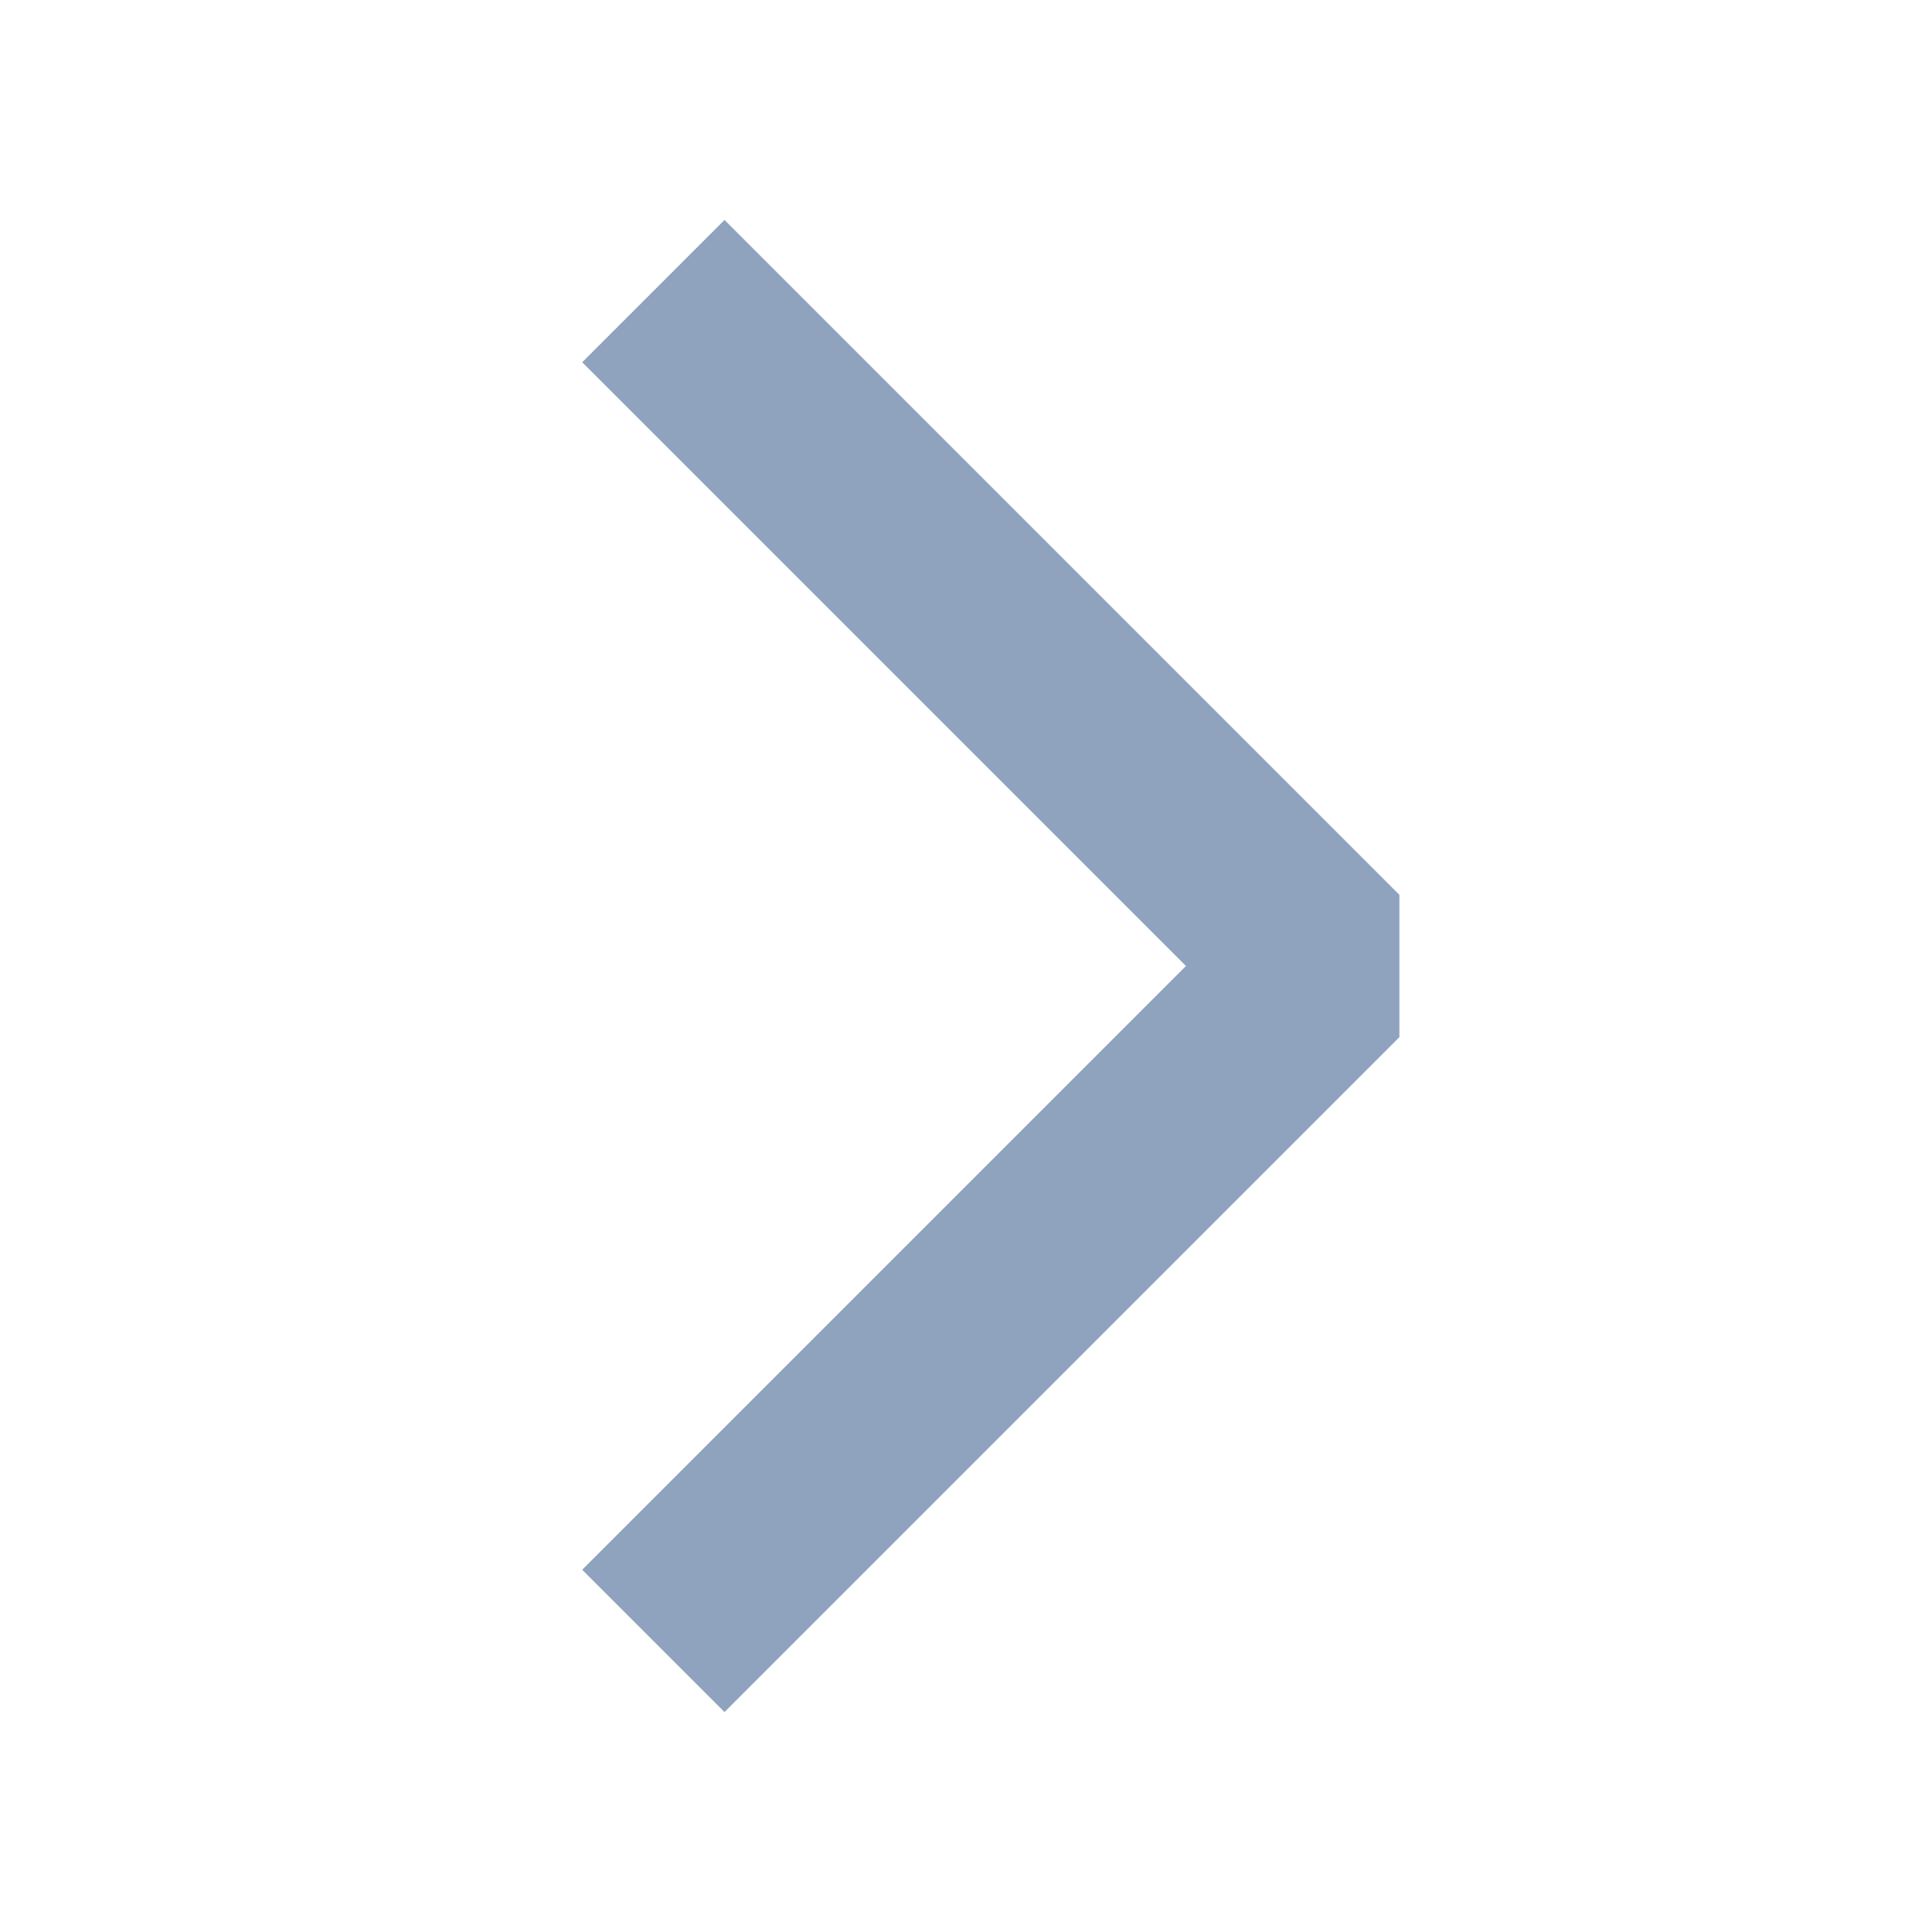
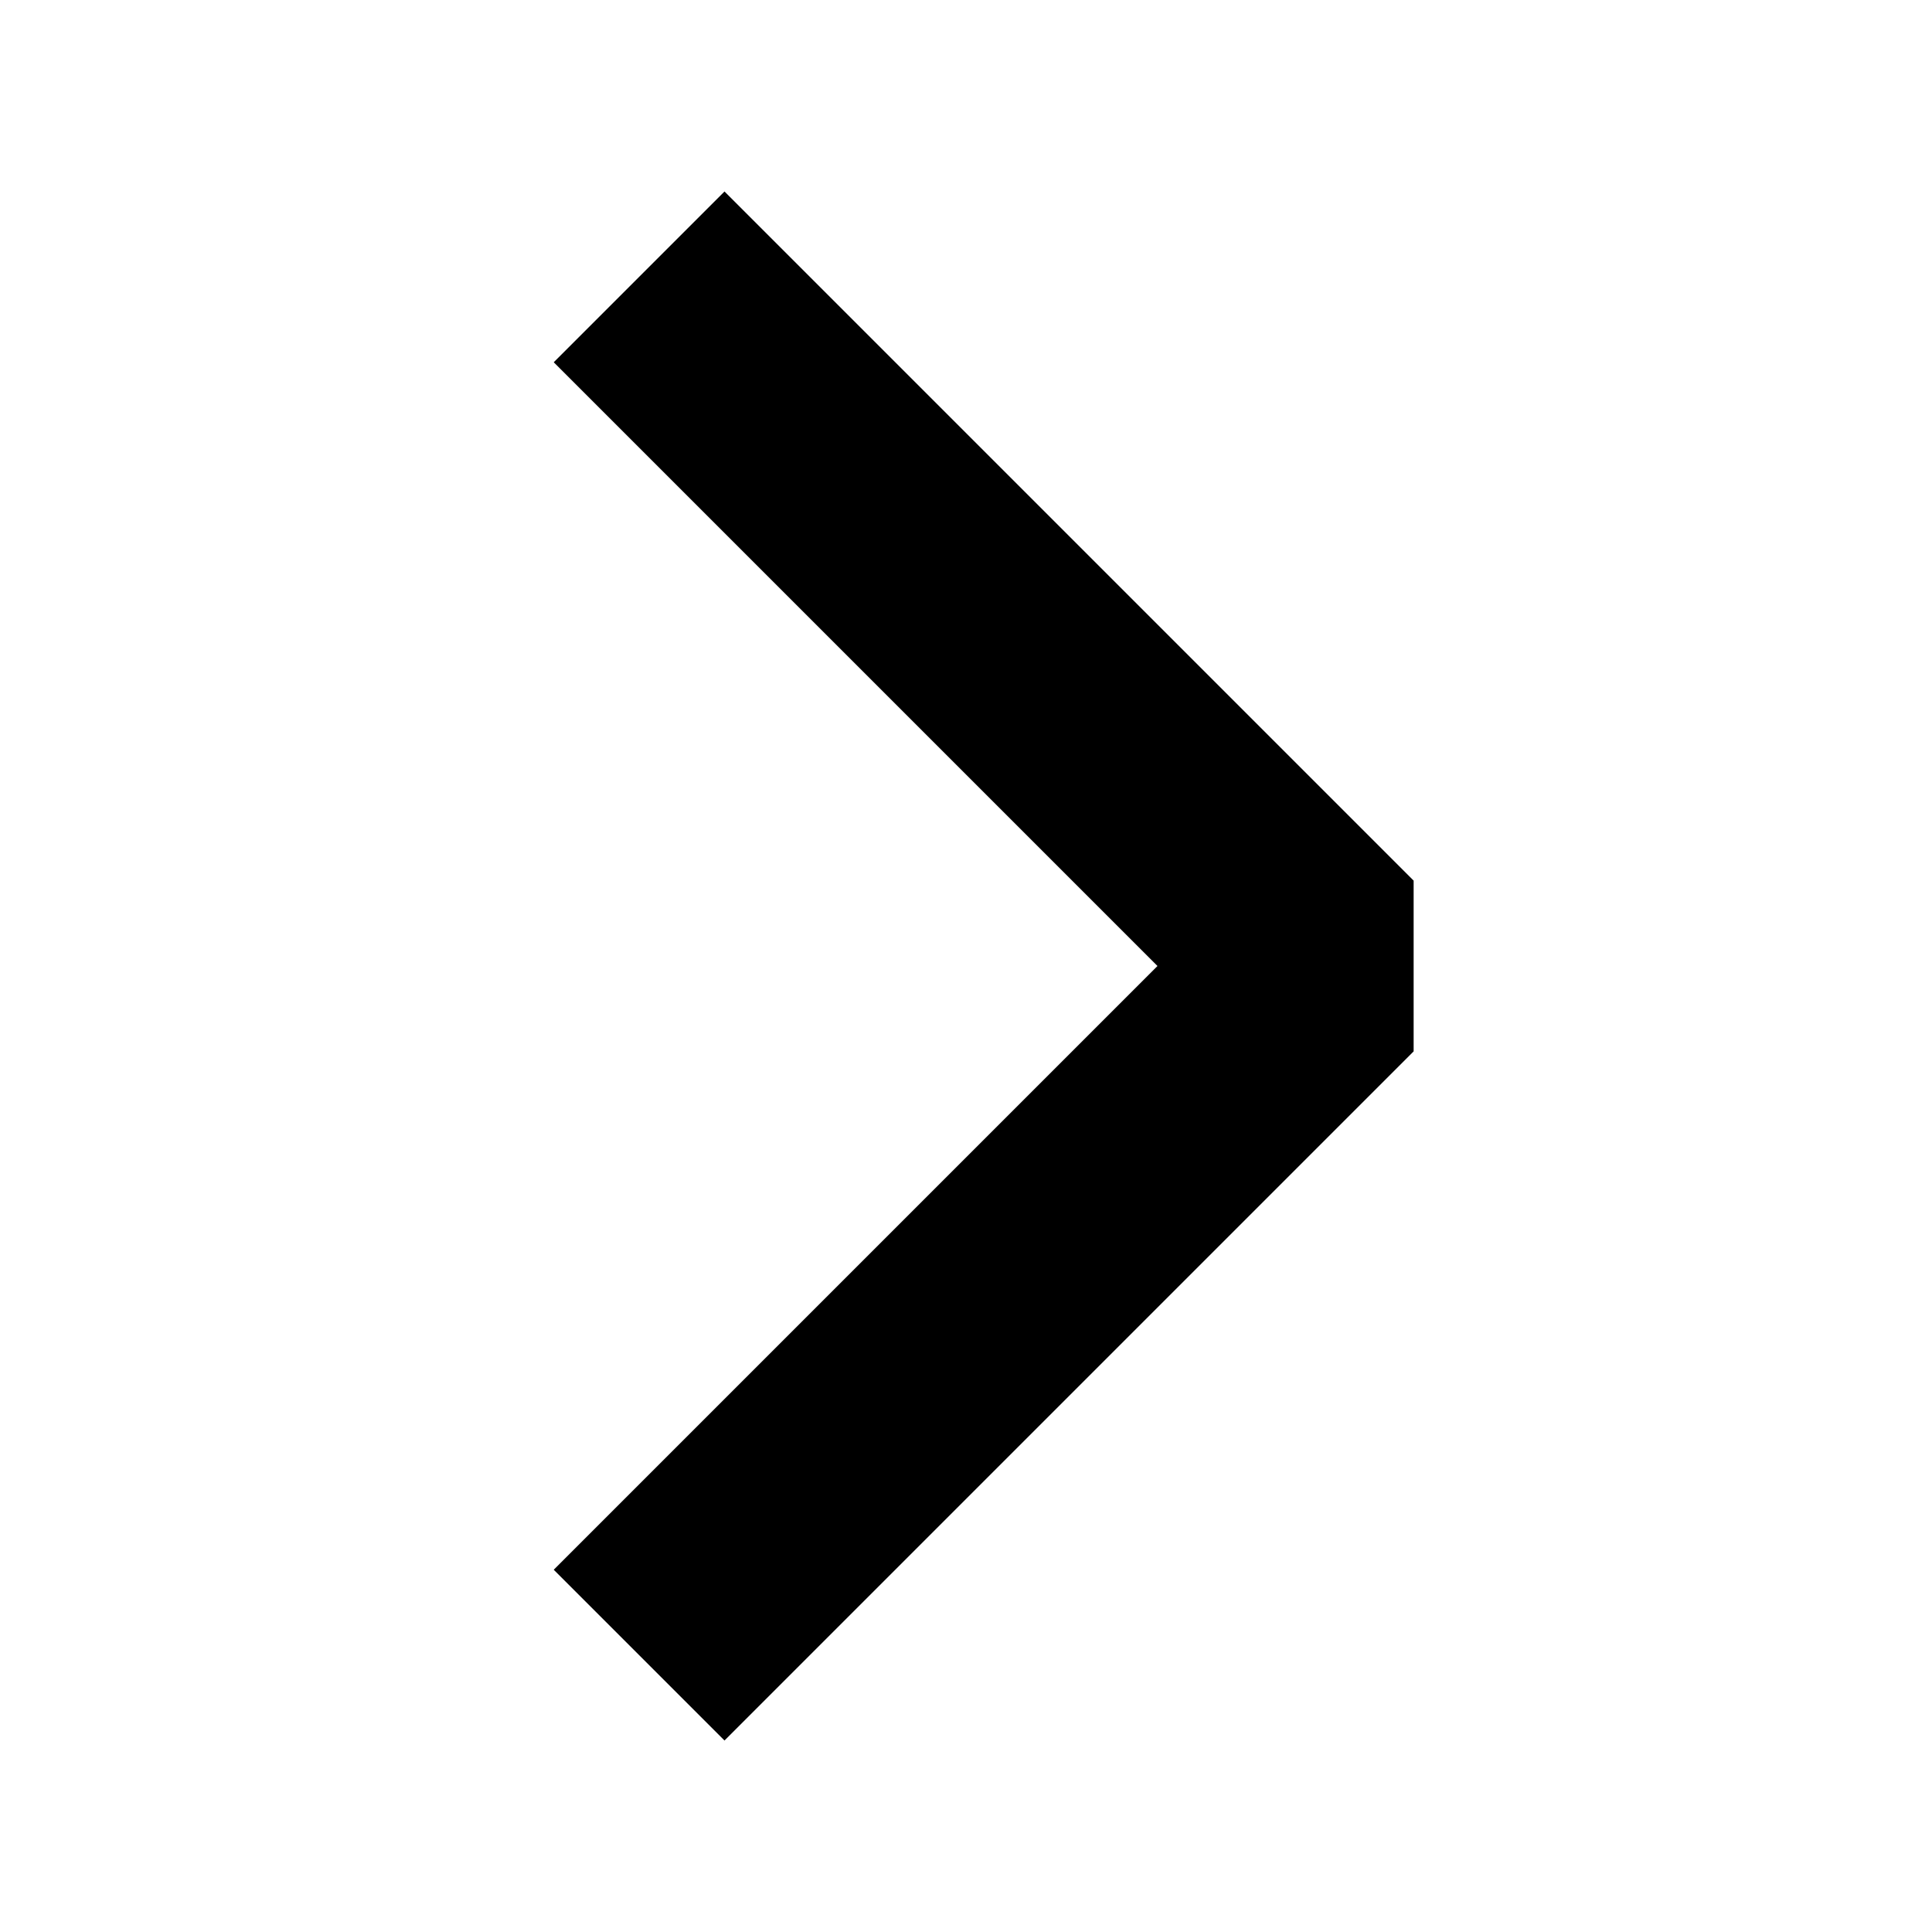
- <svg xmlns="http://www.w3.org/2000/svg" width="24" height="24" viewBox="0 0 24 24" fill="none">
-   <path d="M9 4.5L16.5 12L9 19.5" stroke="#8FA3BF" stroke-width="2.5" stroke-linecap="square" stroke-linejoin="bevel" />
+ <svg xmlns="http://www.w3.org/2000/svg" viewBox="0 0 20 20" fill="none">
+   <path d="M7.5 3.75L13.75 10L7.5 16.25" stroke="currentColor" stroke-width="2.5" stroke-linecap="square" stroke-linejoin="bevel" />
</svg>
